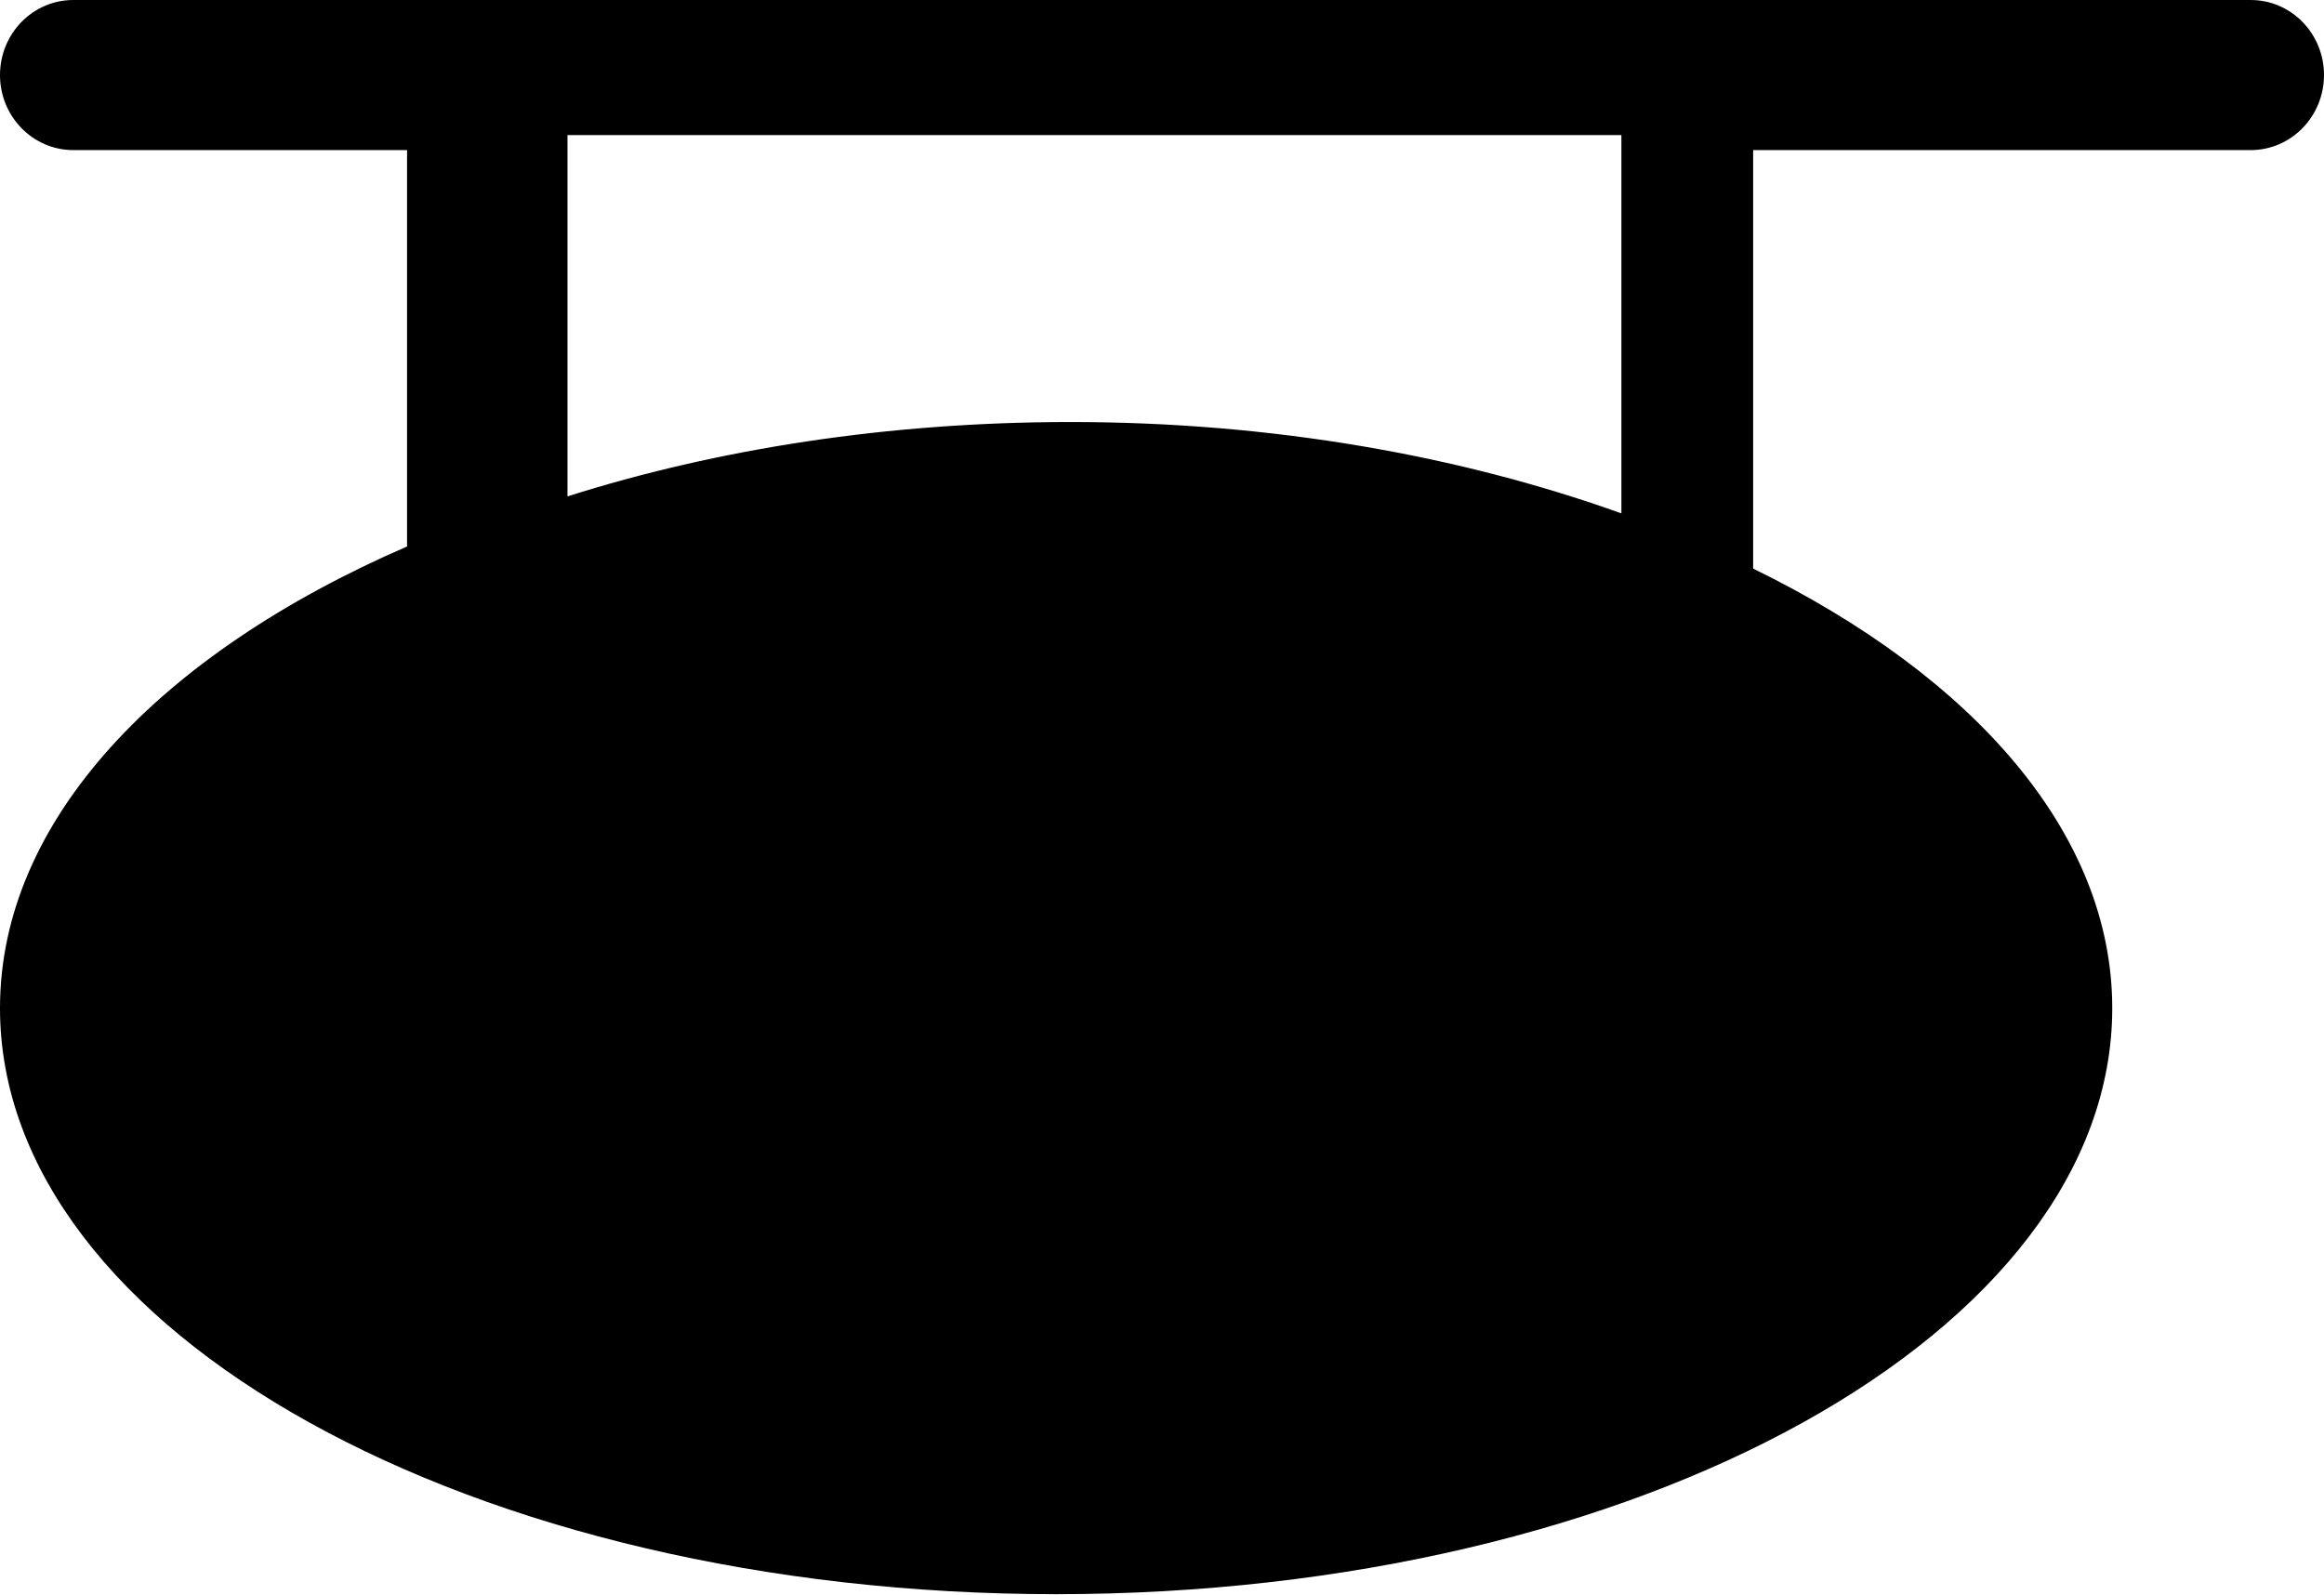
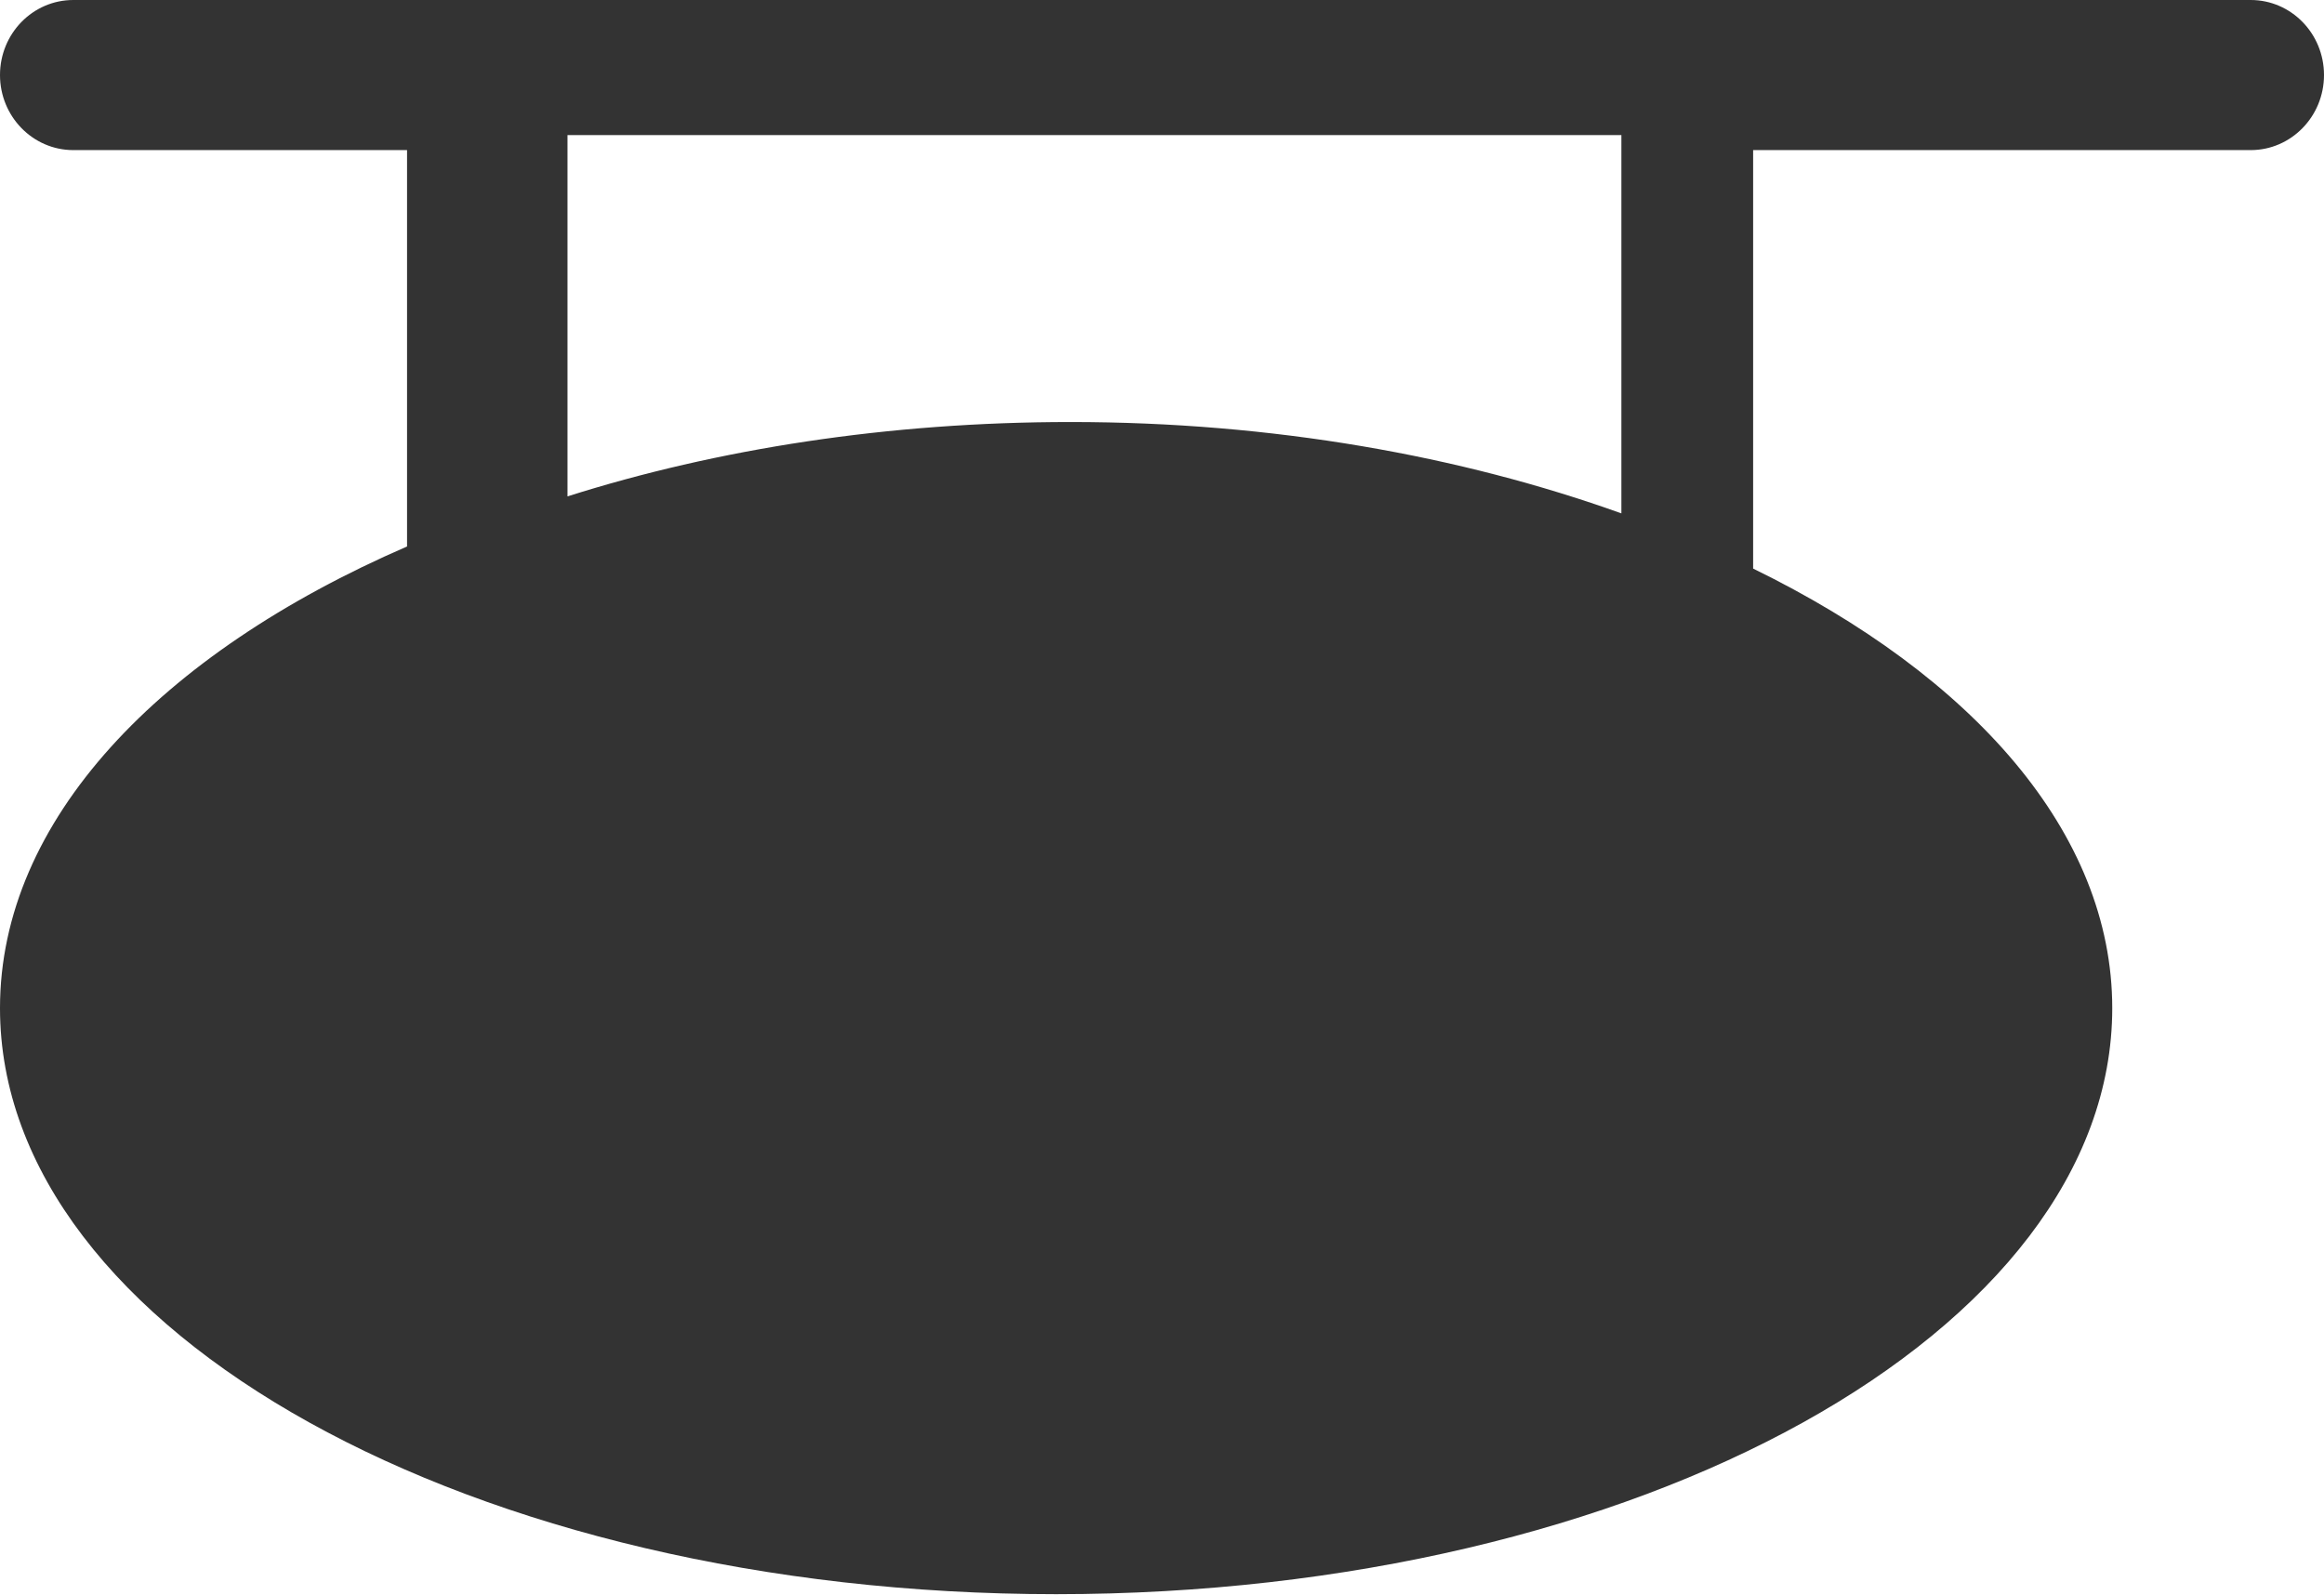
<svg xmlns="http://www.w3.org/2000/svg" width="86px" height="59px" viewBox="0 0 86 59" version="1.1">
-   <g id="hptcgDB-—-Site" stroke="none" stroke-width="1" fill="none" fill-rule="evenodd">
-     <g id="Assets" transform="translate(-830, -356)" fill="#000000">
+   <g stroke="none" stroke-width="1" fill="none" fill-rule="evenodd">
+     <g transform="translate(-830, -356)" fill="#333">
      <path d="M913.288,356 C914.784,356 916,357.241 916,358.777 C916,360.311 914.784,361.555 913.288,361.555 L913.288,361.555 L894.875,361.555 L894.875,377.043 C903.006,381.018 908.164,386.824 908.164,393.311 C908.164,405.288 890.666,415 869.082,415 C847.5,415 830,405.288 830,393.311 C830,386.364 835.91,380.194 845.063,376.225 L845.063,376.225 L845.063,361.555 L832.712,361.555 C831.216,361.555 830,360.311 830,358.777 C830,357.241 831.216,356 832.712,356 L832.712,356 Z M890,361 L851,361 L851,374.371 C856.535,372.615 862.874,371.619 869.612,371.619 C877.093,371.619 884.056,372.868 890,375 L890,375 L890,361 Z" id="Set/Diagon-Alley" />
    </g>
  </g>
</svg>
